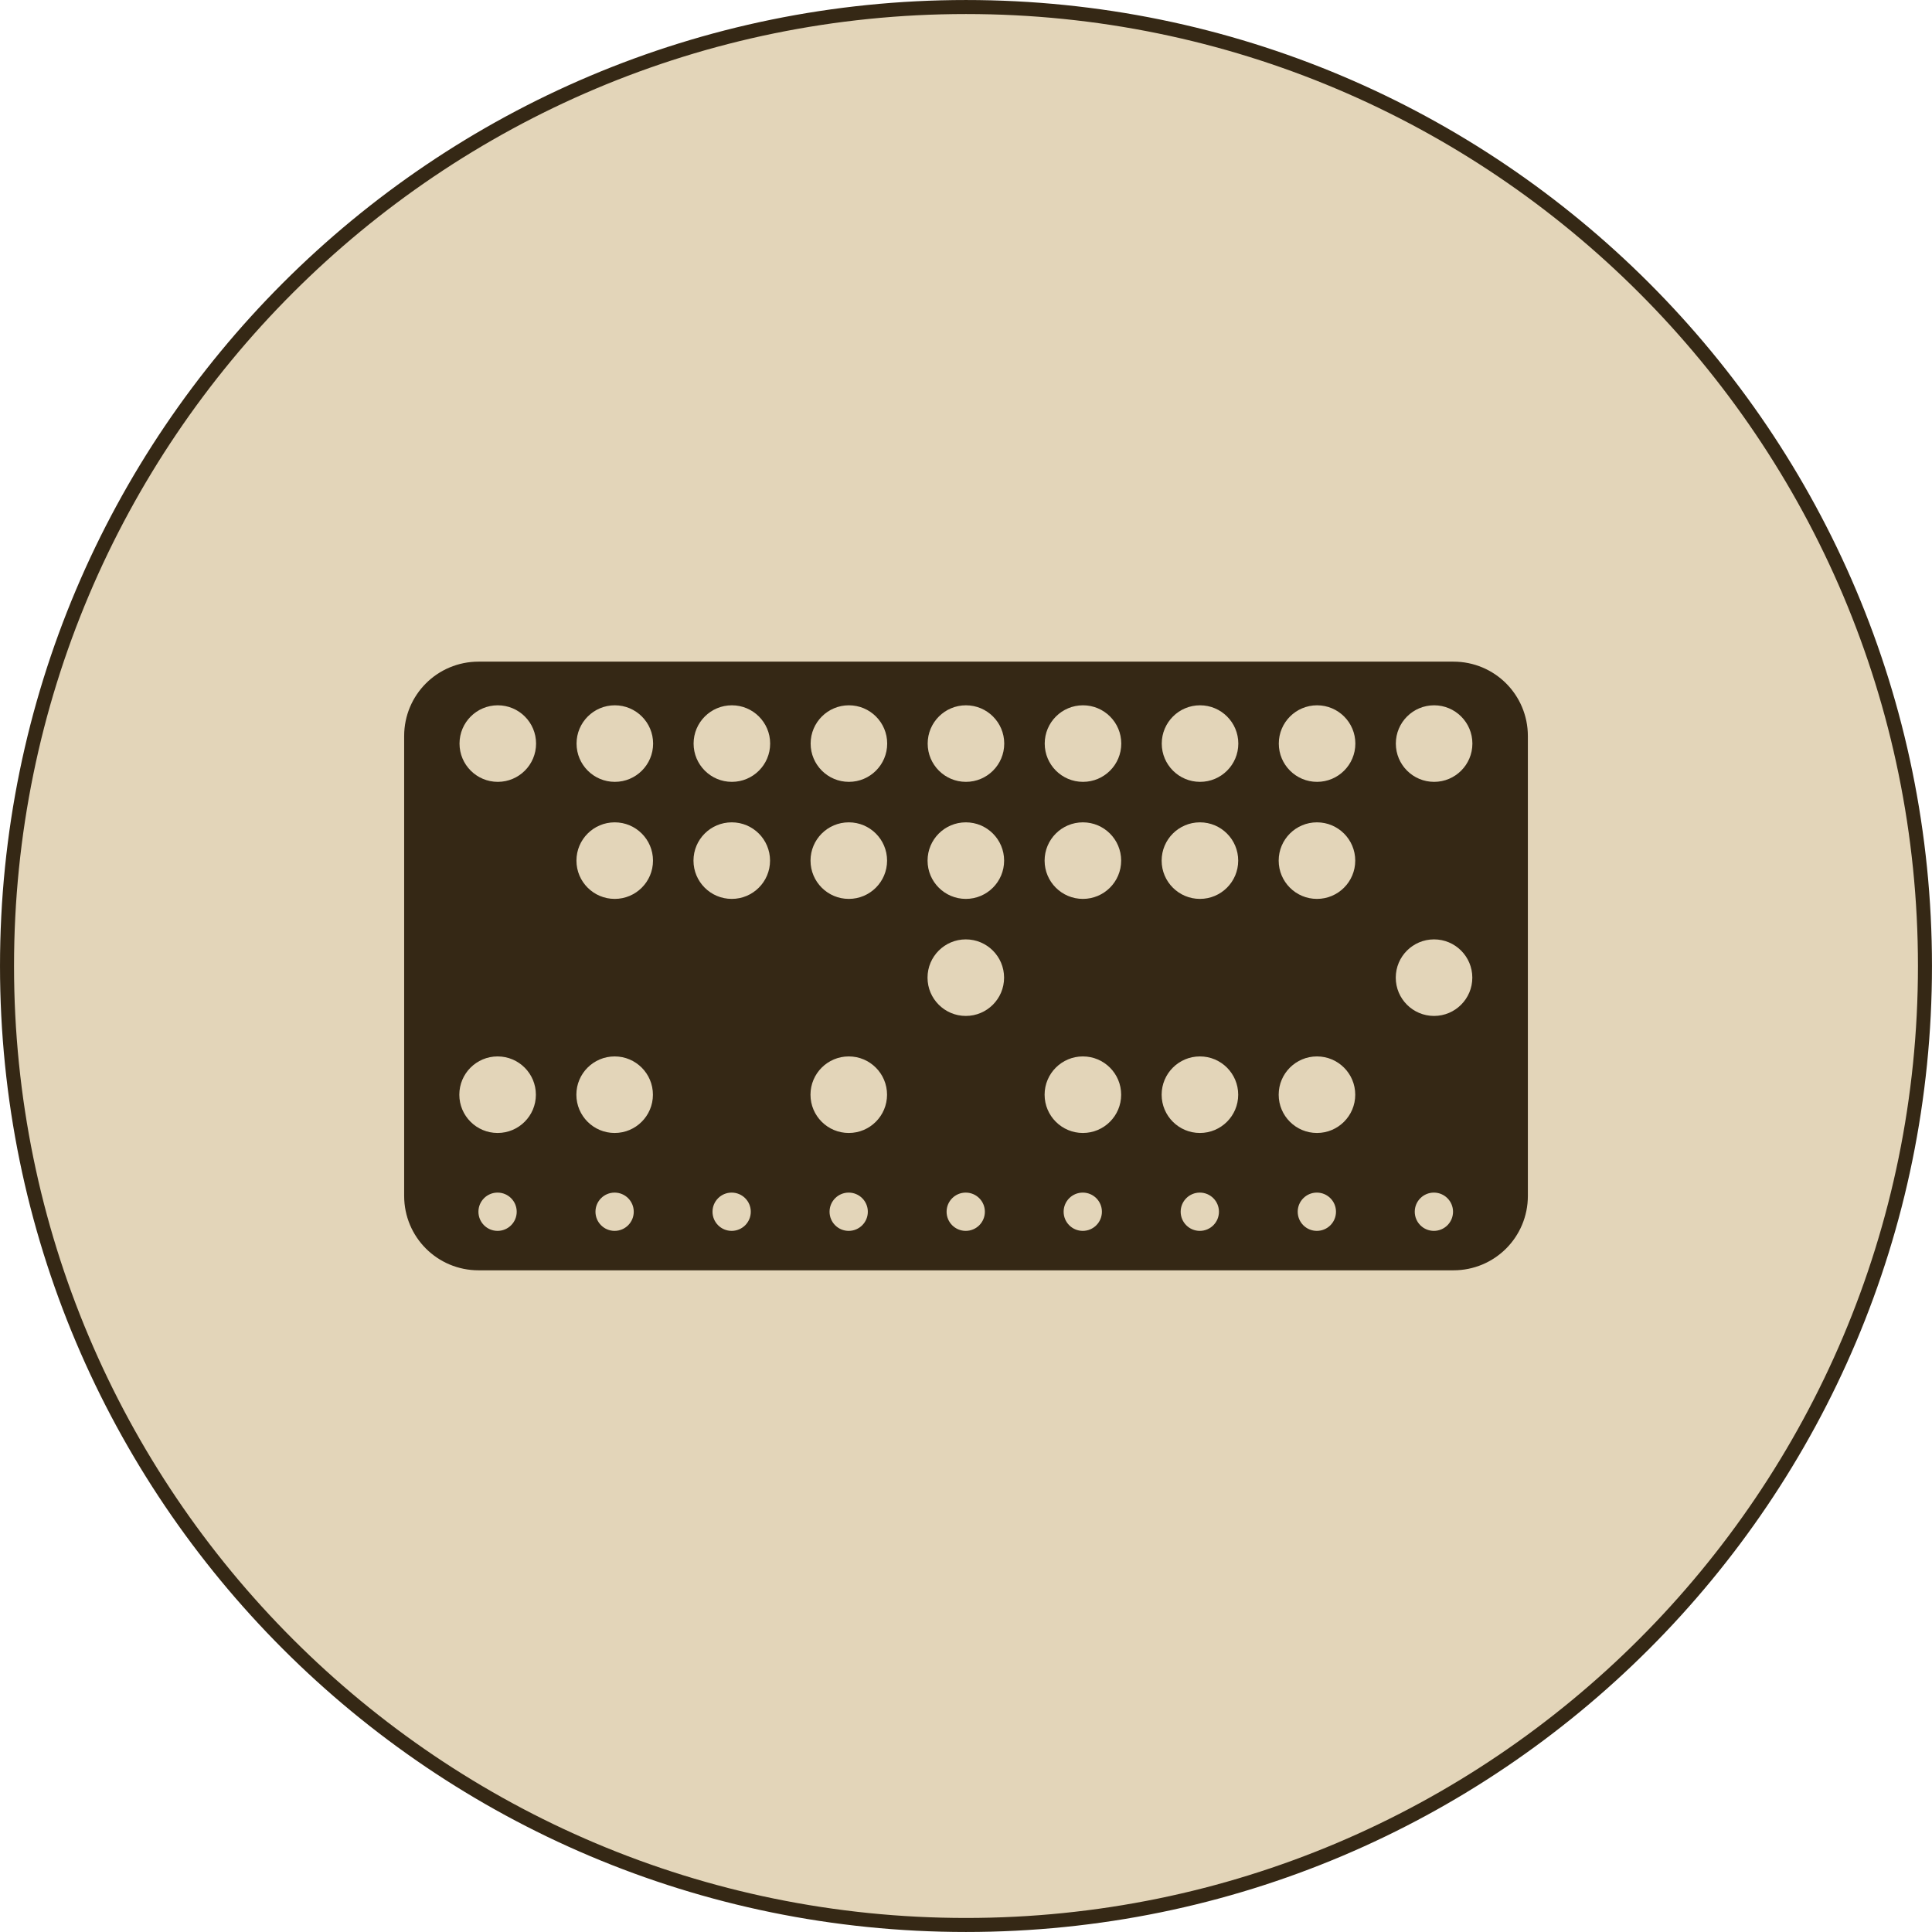
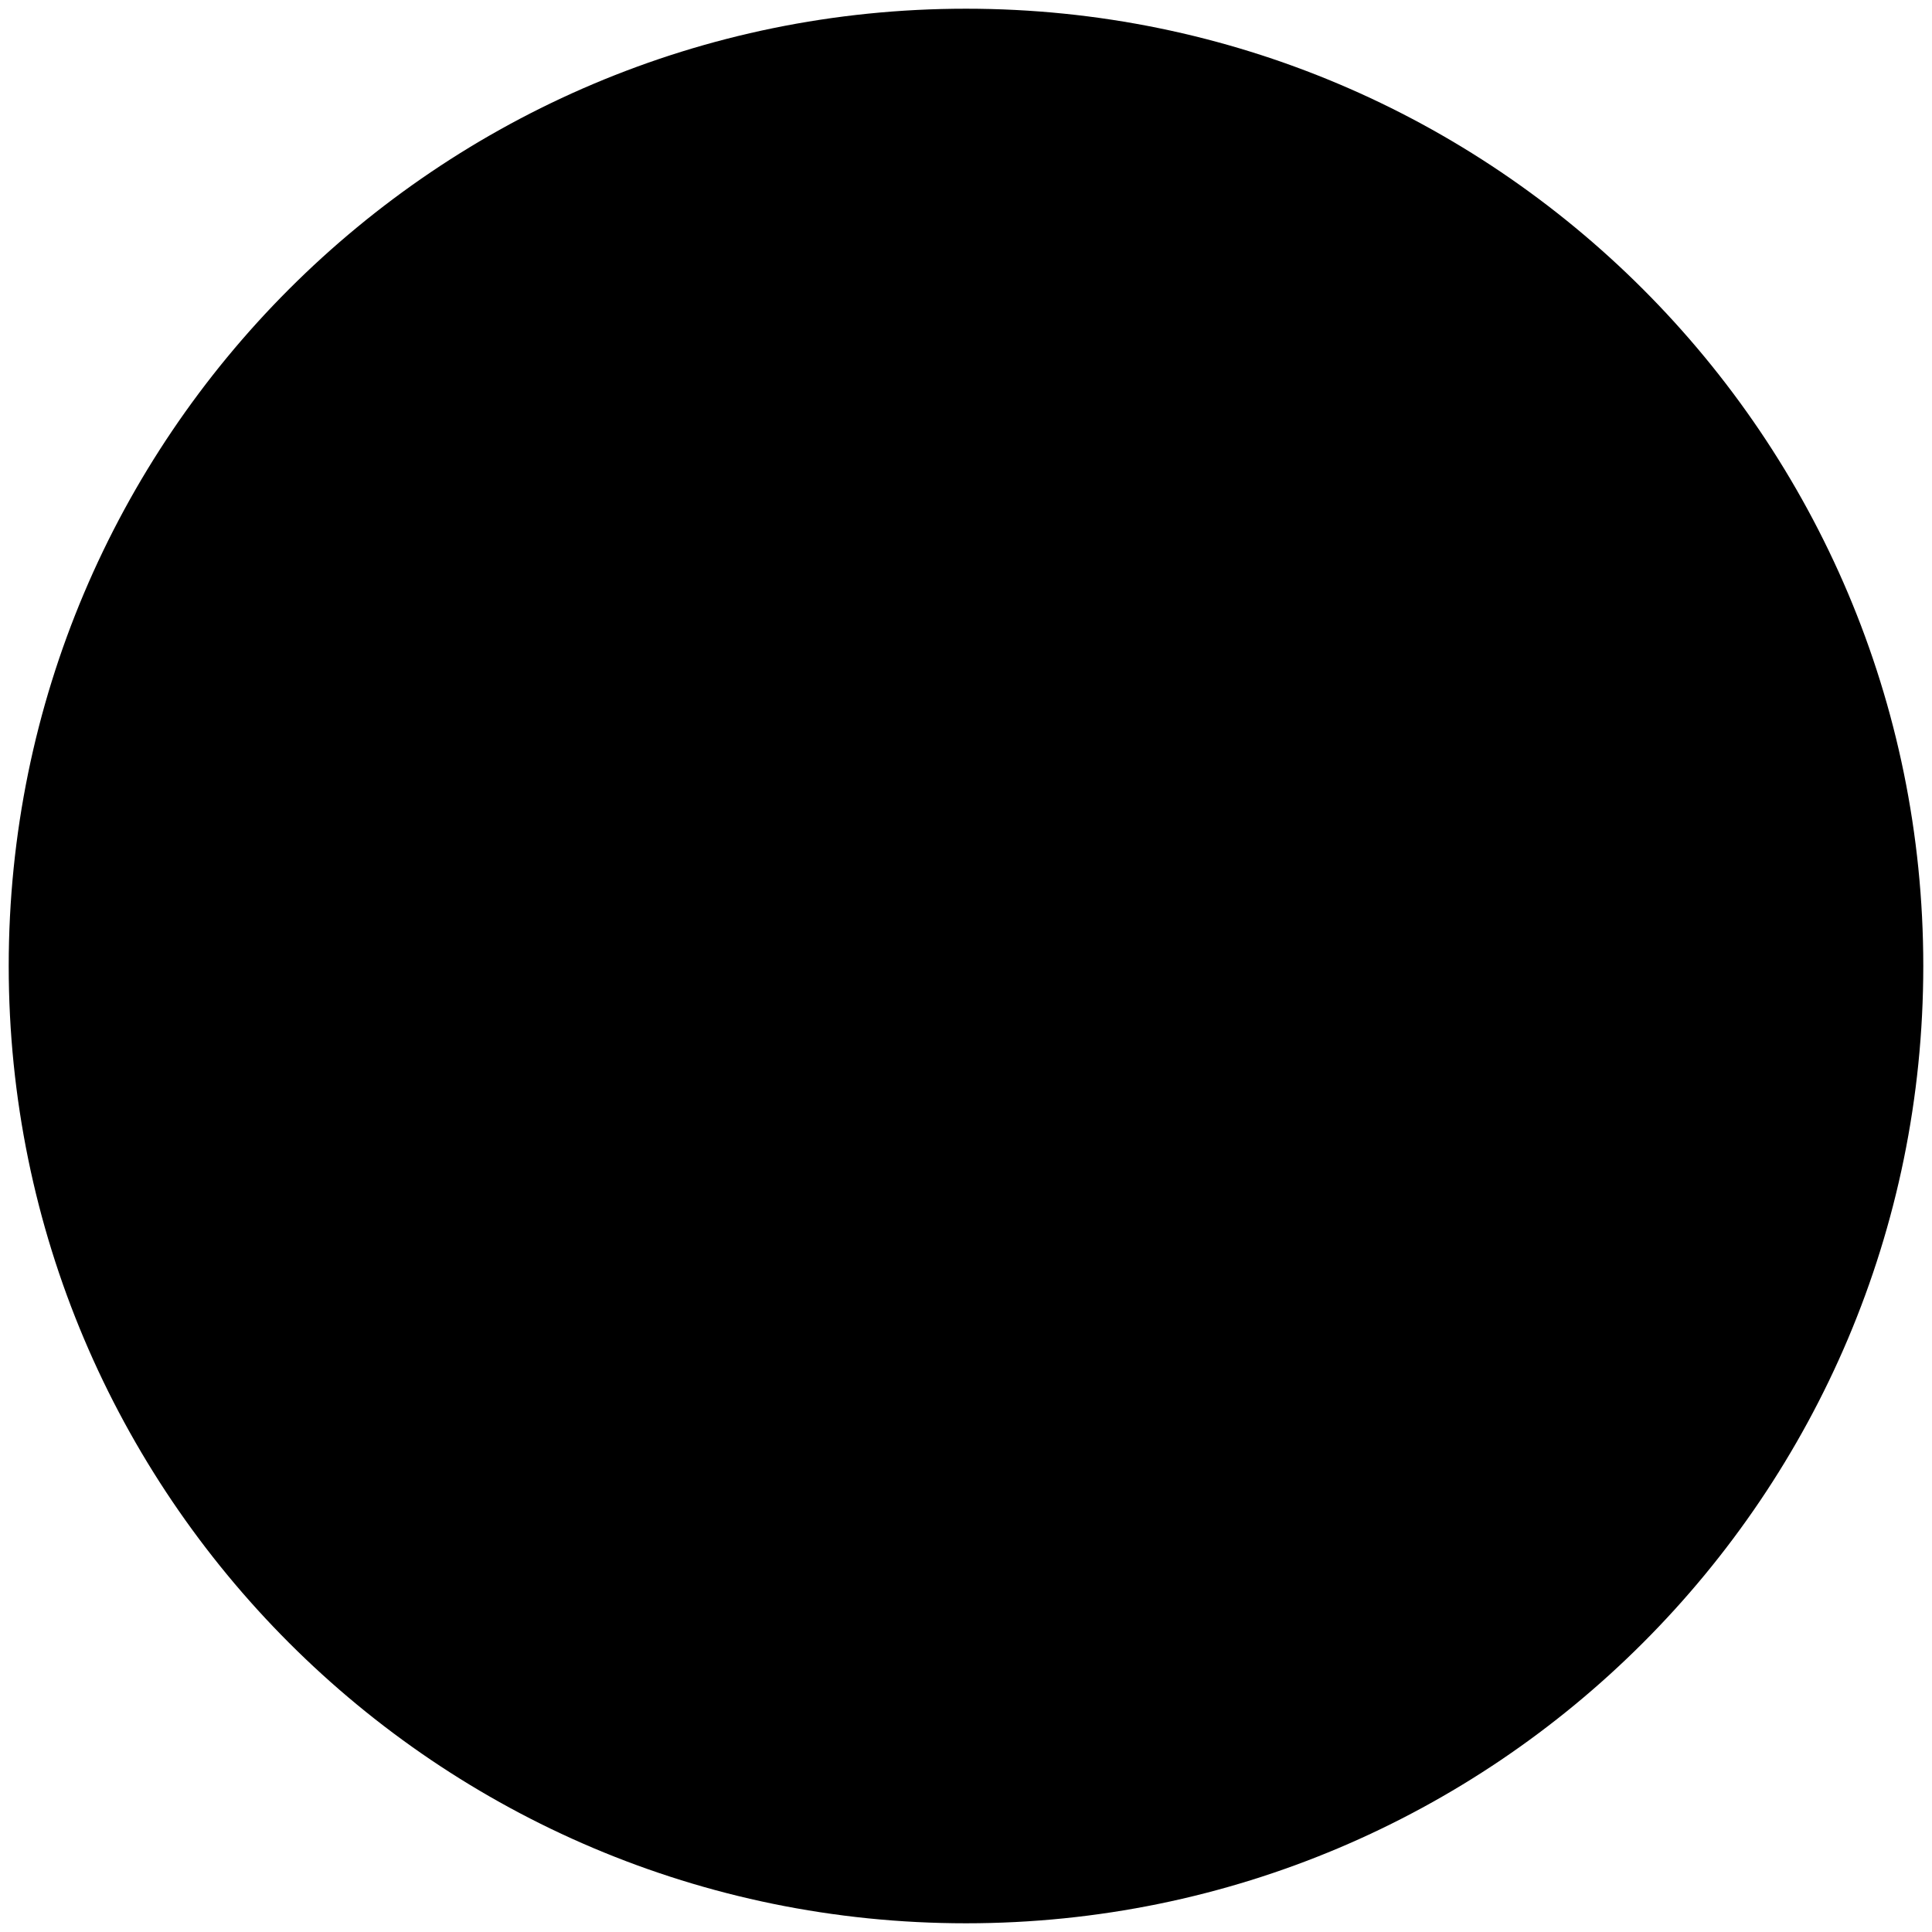
- <svg xmlns="http://www.w3.org/2000/svg" width="14.586mm" height="14.586mm" viewBox="0 0 51.684 51.684" id="svg6437" version="1.1">
-   <defs id="defs6439" />
-   <g id="layer1" transform="translate(-214.1581,-66.52031)">
-     <g id="g13289" transform="translate(204.5669,-559.7608)">
-       <path style="opacity:1;fill:#e3d5b9;fill-opacity:1;stroke:#352815;stroke-width:0.375;stroke-linecap:square;stroke-linejoin:miter;stroke-miterlimit:4;stroke-dasharray:none;stroke-dashoffset:0;stroke-opacity:1" d="M 61.087,652.123 A 25.654,25.654 0 0 1 35.433,677.777 25.654,25.654 0 0 1 9.779,652.123 25.654,25.654 0 0 1 35.433,626.469 25.654,25.654 0 0 1 61.087,652.123 Z" id="path9763-8-3" />
-       <path style="opacity:1;fill:#352815;fill-opacity:1;stroke:none;stroke-width:0.3;stroke-linecap:square;stroke-linejoin:miter;stroke-miterlimit:4;stroke-dasharray:none;stroke-dashoffset:0;stroke-opacity:1" d="m 22.395,643.981 c -1.104,0 -1.992,0.888 -1.992,1.992 l 0,12.299 c 0,1.104 0.888,1.992 1.992,1.992 l 26.077,0 c 1.104,0 1.992,-0.888 1.992,-1.992 l 0,-12.299 c 0,-1.104 -0.888,-1.992 -1.992,-1.992 l -26.077,0 z m 0.513,1.168 a 1.024,1.024 0 0 1 1.024,1.024 1.024,1.024 0 0 1 -1.024,1.024 1.024,1.024 0 0 1 -1.024,-1.024 1.024,1.024 0 0 1 1.024,-1.024 z m 3.131,0 a 1.024,1.024 0 0 1 1.024,1.024 1.024,1.024 0 0 1 -1.024,1.024 1.024,1.024 0 0 1 -1.024,-1.024 1.024,1.024 0 0 1 1.024,-1.024 z m 3.131,0 a 1.024,1.024 0 0 1 1.024,1.024 1.024,1.024 0 0 1 -1.024,1.024 1.024,1.024 0 0 1 -1.024,-1.024 1.024,1.024 0 0 1 1.024,-1.024 z m 3.131,0 a 1.024,1.024 0 0 1 1.024,1.024 1.024,1.024 0 0 1 -1.024,1.024 1.024,1.024 0 0 1 -1.024,-1.024 1.024,1.024 0 0 1 1.024,-1.024 z m 3.131,0 a 1.024,1.024 0 0 1 1.024,1.024 1.024,1.024 0 0 1 -1.024,1.024 1.024,1.024 0 0 1 -1.024,-1.024 1.024,1.024 0 0 1 1.024,-1.024 z m 3.131,0 a 1.024,1.024 0 0 1 1.024,1.024 1.024,1.024 0 0 1 -1.024,1.024 1.024,1.024 0 0 1 -1.024,-1.024 1.024,1.024 0 0 1 1.024,-1.024 z m 3.131,0 a 1.024,1.024 0 0 1 1.024,1.024 1.024,1.024 0 0 1 -1.024,1.024 1.024,1.024 0 0 1 -1.024,-1.024 1.024,1.024 0 0 1 1.024,-1.024 z m 3.131,0 a 1.024,1.024 0 0 1 1.024,1.024 1.024,1.024 0 0 1 -1.024,1.024 1.024,1.024 0 0 1 -1.024,-1.024 1.024,1.024 0 0 1 1.024,-1.024 z m 3.131,0 a 1.024,1.024 0 0 1 1.024,1.024 1.024,1.024 0 0 1 -1.024,1.024 1.024,1.024 0 0 1 -1.024,-1.024 1.024,1.024 0 0 1 1.024,-1.024 z m -21.92,3.131 a 1.024,1.024 0 0 1 1.024,1.024 1.024,1.024 0 0 1 -1.024,1.024 1.024,1.024 0 0 1 -1.024,-1.024 1.024,1.024 0 0 1 1.024,-1.024 z m 3.131,0 a 1.024,1.024 0 0 1 1.024,1.024 1.024,1.024 0 0 1 -1.024,1.024 1.024,1.024 0 0 1 -1.024,-1.024 1.024,1.024 0 0 1 1.024,-1.024 z m 3.131,0 a 1.024,1.024 0 0 1 1.024,1.024 1.024,1.024 0 0 1 -1.024,1.024 1.024,1.024 0 0 1 -1.024,-1.024 1.024,1.024 0 0 1 1.024,-1.024 z m 3.131,0 a 1.024,1.024 0 0 1 1.024,1.024 1.024,1.024 0 0 1 -1.024,1.024 1.024,1.024 0 0 1 -1.024,-1.024 1.024,1.024 0 0 1 1.024,-1.024 z m 3.131,0 a 1.024,1.024 0 0 1 1.024,1.024 1.024,1.024 0 0 1 -1.024,1.024 1.024,1.024 0 0 1 -1.024,-1.024 1.024,1.024 0 0 1 1.024,-1.024 z m 3.131,0 a 1.024,1.024 0 0 1 1.024,1.024 1.024,1.024 0 0 1 -1.024,1.024 1.024,1.024 0 0 1 -1.024,-1.024 1.024,1.024 0 0 1 1.024,-1.024 z m 3.131,0 a 1.024,1.024 0 0 1 1.024,1.024 1.024,1.024 0 0 1 -1.024,1.024 1.024,1.024 0 0 1 -1.024,-1.024 1.024,1.024 0 0 1 1.024,-1.024 z m -9.394,3.131 a 1.024,1.024 0 0 1 1.024,1.024 1.024,1.024 0 0 1 -1.024,1.024 1.024,1.024 0 0 1 -1.024,-1.024 1.024,1.024 0 0 1 1.024,-1.024 z m 12.526,0 a 1.024,1.024 0 0 1 1.024,1.024 1.024,1.024 0 0 1 -1.024,1.024 1.024,1.024 0 0 1 -1.024,-1.024 1.024,1.024 0 0 1 1.024,-1.024 z m -25.051,3.131 a 1.024,1.024 0 0 1 1.024,1.024 1.024,1.024 0 0 1 -1.024,1.024 1.024,1.024 0 0 1 -1.024,-1.024 1.024,1.024 0 0 1 1.024,-1.024 z m 3.131,0 a 1.024,1.024 0 0 1 1.024,1.024 1.024,1.024 0 0 1 -1.024,1.024 1.024,1.024 0 0 1 -1.024,-1.024 1.024,1.024 0 0 1 1.024,-1.024 z m 6.263,0 a 1.024,1.024 0 0 1 1.024,1.024 1.024,1.024 0 0 1 -1.024,1.024 1.024,1.024 0 0 1 -1.024,-1.024 1.024,1.024 0 0 1 1.024,-1.024 z m 6.263,0 a 1.024,1.024 0 0 1 1.024,1.024 1.024,1.024 0 0 1 -1.024,1.024 1.024,1.024 0 0 1 -1.024,-1.024 1.024,1.024 0 0 1 1.024,-1.024 z m 3.131,0 a 1.024,1.024 0 0 1 1.024,1.024 1.024,1.024 0 0 1 -1.024,1.024 1.024,1.024 0 0 1 -1.024,-1.024 1.024,1.024 0 0 1 1.024,-1.024 z m 3.131,0 a 1.024,1.024 0 0 1 1.024,1.024 1.024,1.024 0 0 1 -1.024,1.024 1.024,1.024 0 0 1 -1.024,-1.024 1.024,1.024 0 0 1 1.024,-1.024 z m -21.92,3.643 a 0.512,0.512 0 0 1 0.512,0.512 0.512,0.512 0 0 1 -0.512,0.512 0.512,0.512 0 0 1 -0.512,-0.512 0.512,0.512 0 0 1 0.512,-0.512 z m 3.131,0 a 0.512,0.512 0 0 1 0.512,0.512 0.512,0.512 0 0 1 -0.512,0.512 0.512,0.512 0 0 1 -0.512,-0.512 0.512,0.512 0 0 1 0.512,-0.512 z m 3.131,0 a 0.512,0.512 0 0 1 0.512,0.512 0.512,0.512 0 0 1 -0.512,0.512 0.512,0.512 0 0 1 -0.512,-0.512 0.512,0.512 0 0 1 0.512,-0.512 z m 3.131,0 a 0.512,0.512 0 0 1 0.512,0.512 0.512,0.512 0 0 1 -0.512,0.512 0.512,0.512 0 0 1 -0.512,-0.512 0.512,0.512 0 0 1 0.512,-0.512 z m 3.131,0 a 0.512,0.512 0 0 1 0.512,0.512 0.512,0.512 0 0 1 -0.512,0.512 0.512,0.512 0 0 1 -0.512,-0.512 0.512,0.512 0 0 1 0.512,-0.512 z m 3.131,0 a 0.512,0.512 0 0 1 0.512,0.512 0.512,0.512 0 0 1 -0.512,0.512 0.512,0.512 0 0 1 -0.512,-0.512 0.512,0.512 0 0 1 0.512,-0.512 z m 3.131,0 a 0.512,0.512 0 0 1 0.512,0.512 0.512,0.512 0 0 1 -0.512,0.512 0.512,0.512 0 0 1 -0.512,-0.512 0.512,0.512 0 0 1 0.512,-0.512 z m 3.131,0 a 0.512,0.512 0 0 1 0.512,0.512 0.512,0.512 0 0 1 -0.512,0.512 0.512,0.512 0 0 1 -0.512,-0.512 0.512,0.512 0 0 1 0.512,-0.512 z m 3.131,0 a 0.512,0.512 0 0 1 0.512,0.512 0.512,0.512 0 0 1 -0.512,0.512 0.512,0.512 0 0 1 -0.512,-0.512 0.512,0.512 0 0 1 0.512,-0.512 z" id="rect7225-2-0" />
-     </g>
+ <svg xmlns="http://www.w3.org/2000/svg" height="14.586mm" width="14.586mm" version="1.1" viewBox="0 0 100 100">
+   <g transform="translate(-214.16 -66.52)" id="circle">
+     <circle cx="264.16" stroke-linecap="square" cy="116.52" r="49.549" stroke-width=".774" />
+   </g>
+   <g transform="translate(-214.16 -66.52)" id="icon">
+     <path d="m238.93 100.77c-2.135 0-3.854 1.719-3.854 3.854v23.797c0 2.135 1.719 3.854 3.854 3.854h50.455c2.135 0 3.854-1.719 3.854-3.854v-23.797c0-2.135-1.719-3.854-3.854-3.854h-50.455zm0.993 2.26a1.982 1.982 0 0 1 1.981 1.981 1.982 1.982 0 0 1 -1.981 1.981 1.982 1.982 0 0 1 -1.982 -1.981 1.982 1.982 0 0 1 1.982 -1.981zm6.059 0a1.982 1.982 0 0 1 1.982 1.981 1.982 1.982 0 0 1 -1.982 1.981 1.982 1.982 0 0 1 -1.982 -1.981 1.982 1.982 0 0 1 1.982 -1.981zm6.059 0a1.982 1.982 0 0 1 1.982 1.981 1.982 1.982 0 0 1 -1.982 1.981 1.982 1.982 0 0 1 -1.981 -1.981 1.982 1.982 0 0 1 1.981 -1.981zm6.059 0a1.982 1.982 0 0 1 1.982 1.981 1.982 1.982 0 0 1 -1.982 1.981 1.982 1.982 0 0 1 -1.982 -1.981 1.982 1.982 0 0 1 1.982 -1.981zm6.059 0a1.982 1.982 0 0 1 1.982 1.981 1.982 1.982 0 0 1 -1.982 1.981 1.982 1.982 0 0 1 -1.982 -1.981 1.982 1.982 0 0 1 1.982 -1.981zm6.059 0a1.982 1.982 0 0 1 1.981 1.981 1.982 1.982 0 0 1 -1.981 1.981 1.982 1.982 0 0 1 -1.982 -1.981 1.982 1.982 0 0 1 1.982 -1.981zm6.059 0a1.982 1.982 0 0 1 1.982 1.981 1.982 1.982 0 0 1 -1.982 1.981 1.982 1.982 0 0 1 -1.982 -1.981 1.982 1.982 0 0 1 1.982 -1.981zm6.059 0a1.982 1.982 0 0 1 1.982 1.981 1.982 1.982 0 0 1 -1.982 1.981 1.982 1.982 0 0 1 -1.982 -1.981 1.982 1.982 0 0 1 1.982 -1.981zm6.059 0a1.982 1.982 0 0 1 1.982 1.981 1.982 1.982 0 0 1 -1.982 1.981 1.982 1.982 0 0 1 -1.982 -1.981 1.982 1.982 0 0 1 1.982 -1.981zm-42.411 6.058a1.982 1.982 0 0 1 1.982 1.982 1.982 1.982 0 0 1 -1.982 1.981 1.982 1.982 0 0 1 -1.982 -1.981 1.982 1.982 0 0 1 1.982 -1.982zm6.059 0a1.982 1.982 0 0 1 1.982 1.982 1.982 1.982 0 0 1 -1.982 1.981 1.982 1.982 0 0 1 -1.981 -1.981 1.982 1.982 0 0 1 1.981 -1.982zm6.059 0a1.982 1.982 0 0 1 1.982 1.982 1.982 1.982 0 0 1 -1.982 1.981 1.982 1.982 0 0 1 -1.982 -1.981 1.982 1.982 0 0 1 1.982 -1.982zm6.059 0a1.982 1.982 0 0 1 1.982 1.982 1.982 1.982 0 0 1 -1.982 1.981 1.982 1.982 0 0 1 -1.982 -1.981 1.982 1.982 0 0 1 1.982 -1.982zm6.059 0a1.982 1.982 0 0 1 1.981 1.982 1.982 1.982 0 0 1 -1.981 1.981 1.982 1.982 0 0 1 -1.982 -1.981 1.982 1.982 0 0 1 1.982 -1.982zm6.059 0a1.982 1.982 0 0 1 1.982 1.982 1.982 1.982 0 0 1 -1.982 1.981 1.982 1.982 0 0 1 -1.982 -1.981 1.982 1.982 0 0 1 1.982 -1.982zm6.059 0a1.982 1.982 0 0 1 1.982 1.982 1.982 1.982 0 0 1 -1.982 1.981 1.982 1.982 0 0 1 -1.982 -1.981 1.982 1.982 0 0 1 1.982 -1.982zm-18.176 6.059a1.982 1.982 0 0 1 1.982 1.981 1.982 1.982 0 0 1 -1.982 1.982 1.982 1.982 0 0 1 -1.982 -1.982 1.982 1.982 0 0 1 1.982 -1.981zm24.235 0a1.982 1.982 0 0 1 1.982 1.981 1.982 1.982 0 0 1 -1.982 1.982 1.982 1.982 0 0 1 -1.982 -1.982 1.982 1.982 0 0 1 1.982 -1.981zm-48.47 6.059a1.982 1.982 0 0 1 1.981 1.981 1.982 1.982 0 0 1 -1.981 1.982 1.982 1.982 0 0 1 -1.982 -1.982 1.982 1.982 0 0 1 1.982 -1.981zm6.059 0a1.982 1.982 0 0 1 1.982 1.981 1.982 1.982 0 0 1 -1.982 1.982 1.982 1.982 0 0 1 -1.982 -1.982 1.982 1.982 0 0 1 1.982 -1.981zm12.117 0a1.982 1.982 0 0 1 1.982 1.981 1.982 1.982 0 0 1 -1.982 1.982 1.982 1.982 0 0 1 -1.982 -1.982 1.982 1.982 0 0 1 1.982 -1.981zm12.118 0a1.982 1.982 0 0 1 1.981 1.981 1.982 1.982 0 0 1 -1.981 1.982 1.982 1.982 0 0 1 -1.982 -1.982 1.982 1.982 0 0 1 1.982 -1.981zm6.059 0a1.982 1.982 0 0 1 1.982 1.981 1.982 1.982 0 0 1 -1.982 1.982 1.982 1.982 0 0 1 -1.982 -1.982 1.982 1.982 0 0 1 1.982 -1.981zm6.059 0a1.982 1.982 0 0 1 1.982 1.981 1.982 1.982 0 0 1 -1.982 1.982 1.982 1.982 0 0 1 -1.982 -1.982 1.982 1.982 0 0 1 1.982 -1.981zm-42.411 7.049a0.991 0.991 0 0 1 0.991 0.991 0.991 0.991 0 0 1 -0.991 0.991 0.991 0.991 0 0 1 -0.991 -0.991 0.991 0.991 0 0 1 0.991 -0.991zm6.059 0a0.991 0.991 0 0 1 0.991 0.991 0.991 0.991 0 0 1 -0.991 0.991 0.991 0.991 0 0 1 -0.991 -0.991 0.991 0.991 0 0 1 0.991 -0.991zm6.059 0a0.991 0.991 0 0 1 0.991 0.991 0.991 0.991 0 0 1 -0.991 0.991 0.991 0.991 0 0 1 -0.991 -0.991 0.991 0.991 0 0 1 0.991 -0.991zm6.059 0a0.991 0.991 0 0 1 0.991 0.991 0.991 0.991 0 0 1 -0.991 0.991 0.991 0.991 0 0 1 -0.991 -0.991 0.991 0.991 0 0 1 0.991 -0.991zm6.059 0a0.991 0.991 0 0 1 0.991 0.991 0.991 0.991 0 0 1 -0.991 0.991 0.991 0.991 0 0 1 -0.991 -0.991 0.991 0.991 0 0 1 0.991 -0.991zm6.059 0a0.991 0.991 0 0 1 0.991 0.991 0.991 0.991 0 0 1 -0.991 0.991 0.991 0.991 0 0 1 -0.991 -0.991 0.991 0.991 0 0 1 0.991 -0.991zm6.059 0a0.991 0.991 0 0 1 0.991 0.991 0.991 0.991 0 0 1 -0.991 0.991 0.991 0.991 0 0 1 -0.991 -0.991 0.991 0.991 0 0 1 0.991 -0.991zm6.059 0a0.991 0.991 0 0 1 0.991 0.991 0.991 0.991 0 0 1 -0.991 0.991 0.991 0.991 0 0 1 -0.991 -0.991 0.991 0.991 0 0 1 0.991 -0.991zm6.059 0a0.991 0.991 0 0 1 0.991 0.991 0.991 0.991 0 0 1 -0.991 0.991 0.991 0.991 0 0 1 -0.991 -0.991 0.991 0.991 0 0 1 0.991 -0.991z" />
  </g>
</svg>
